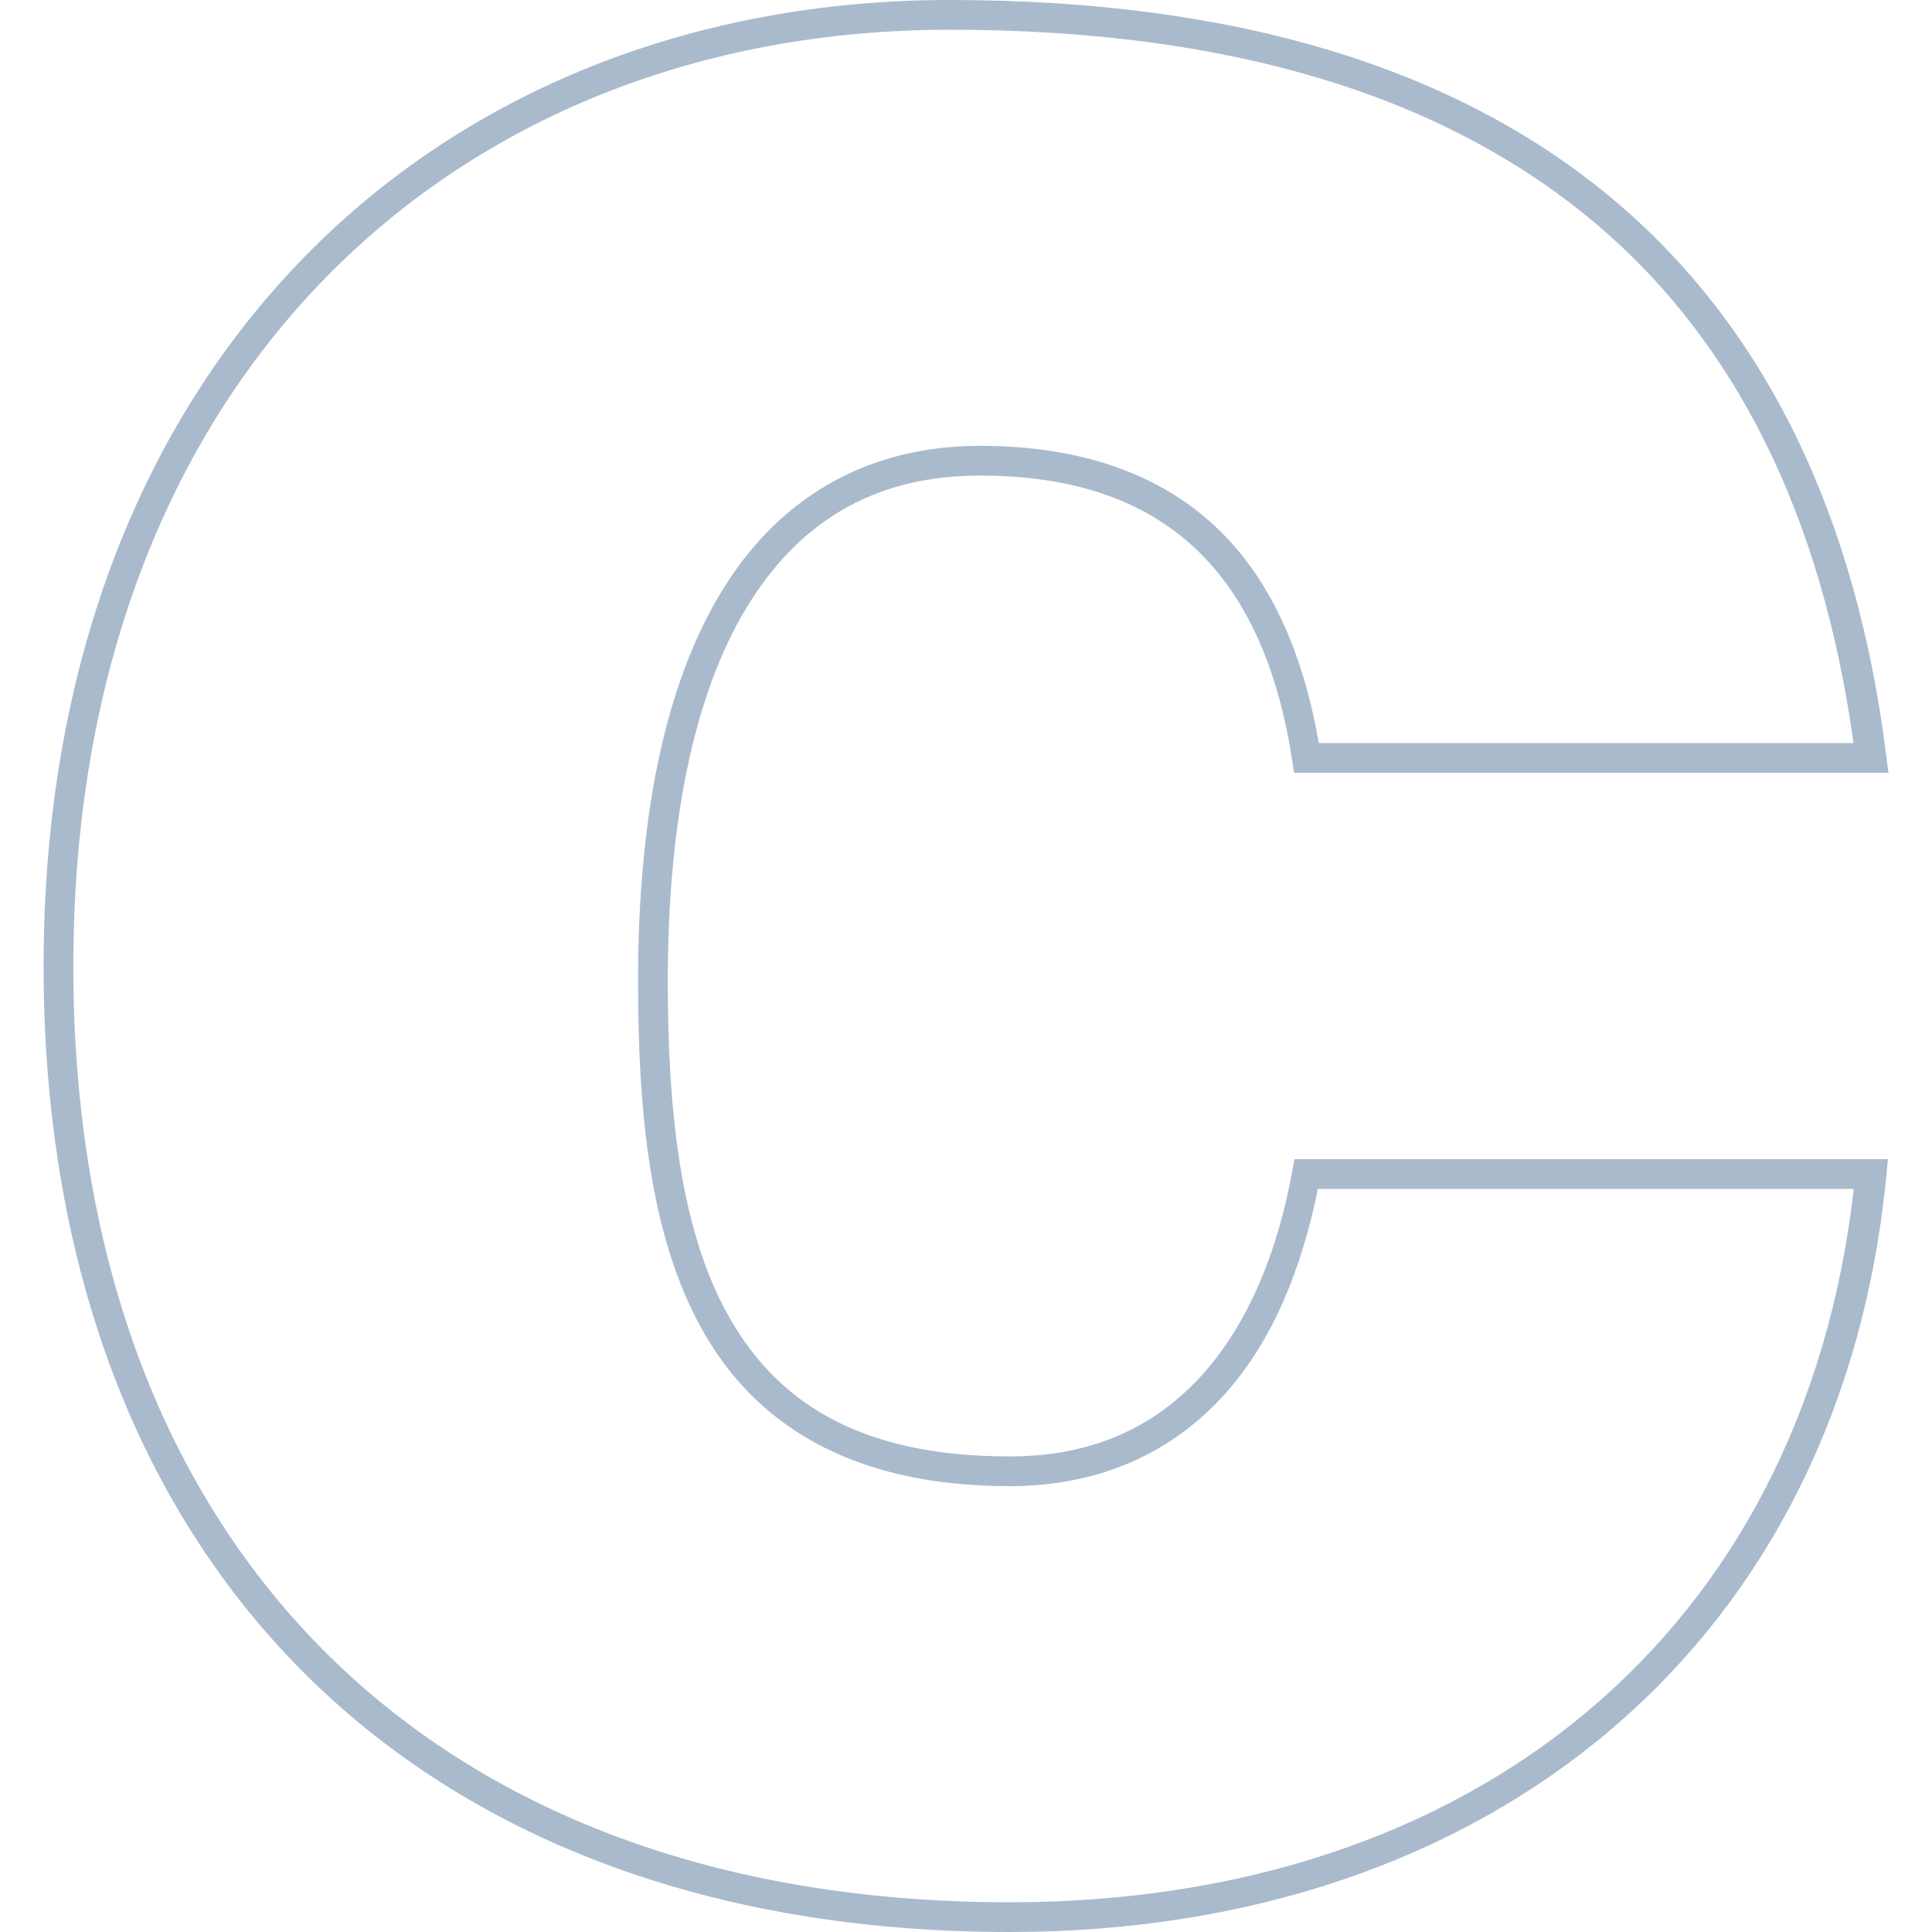
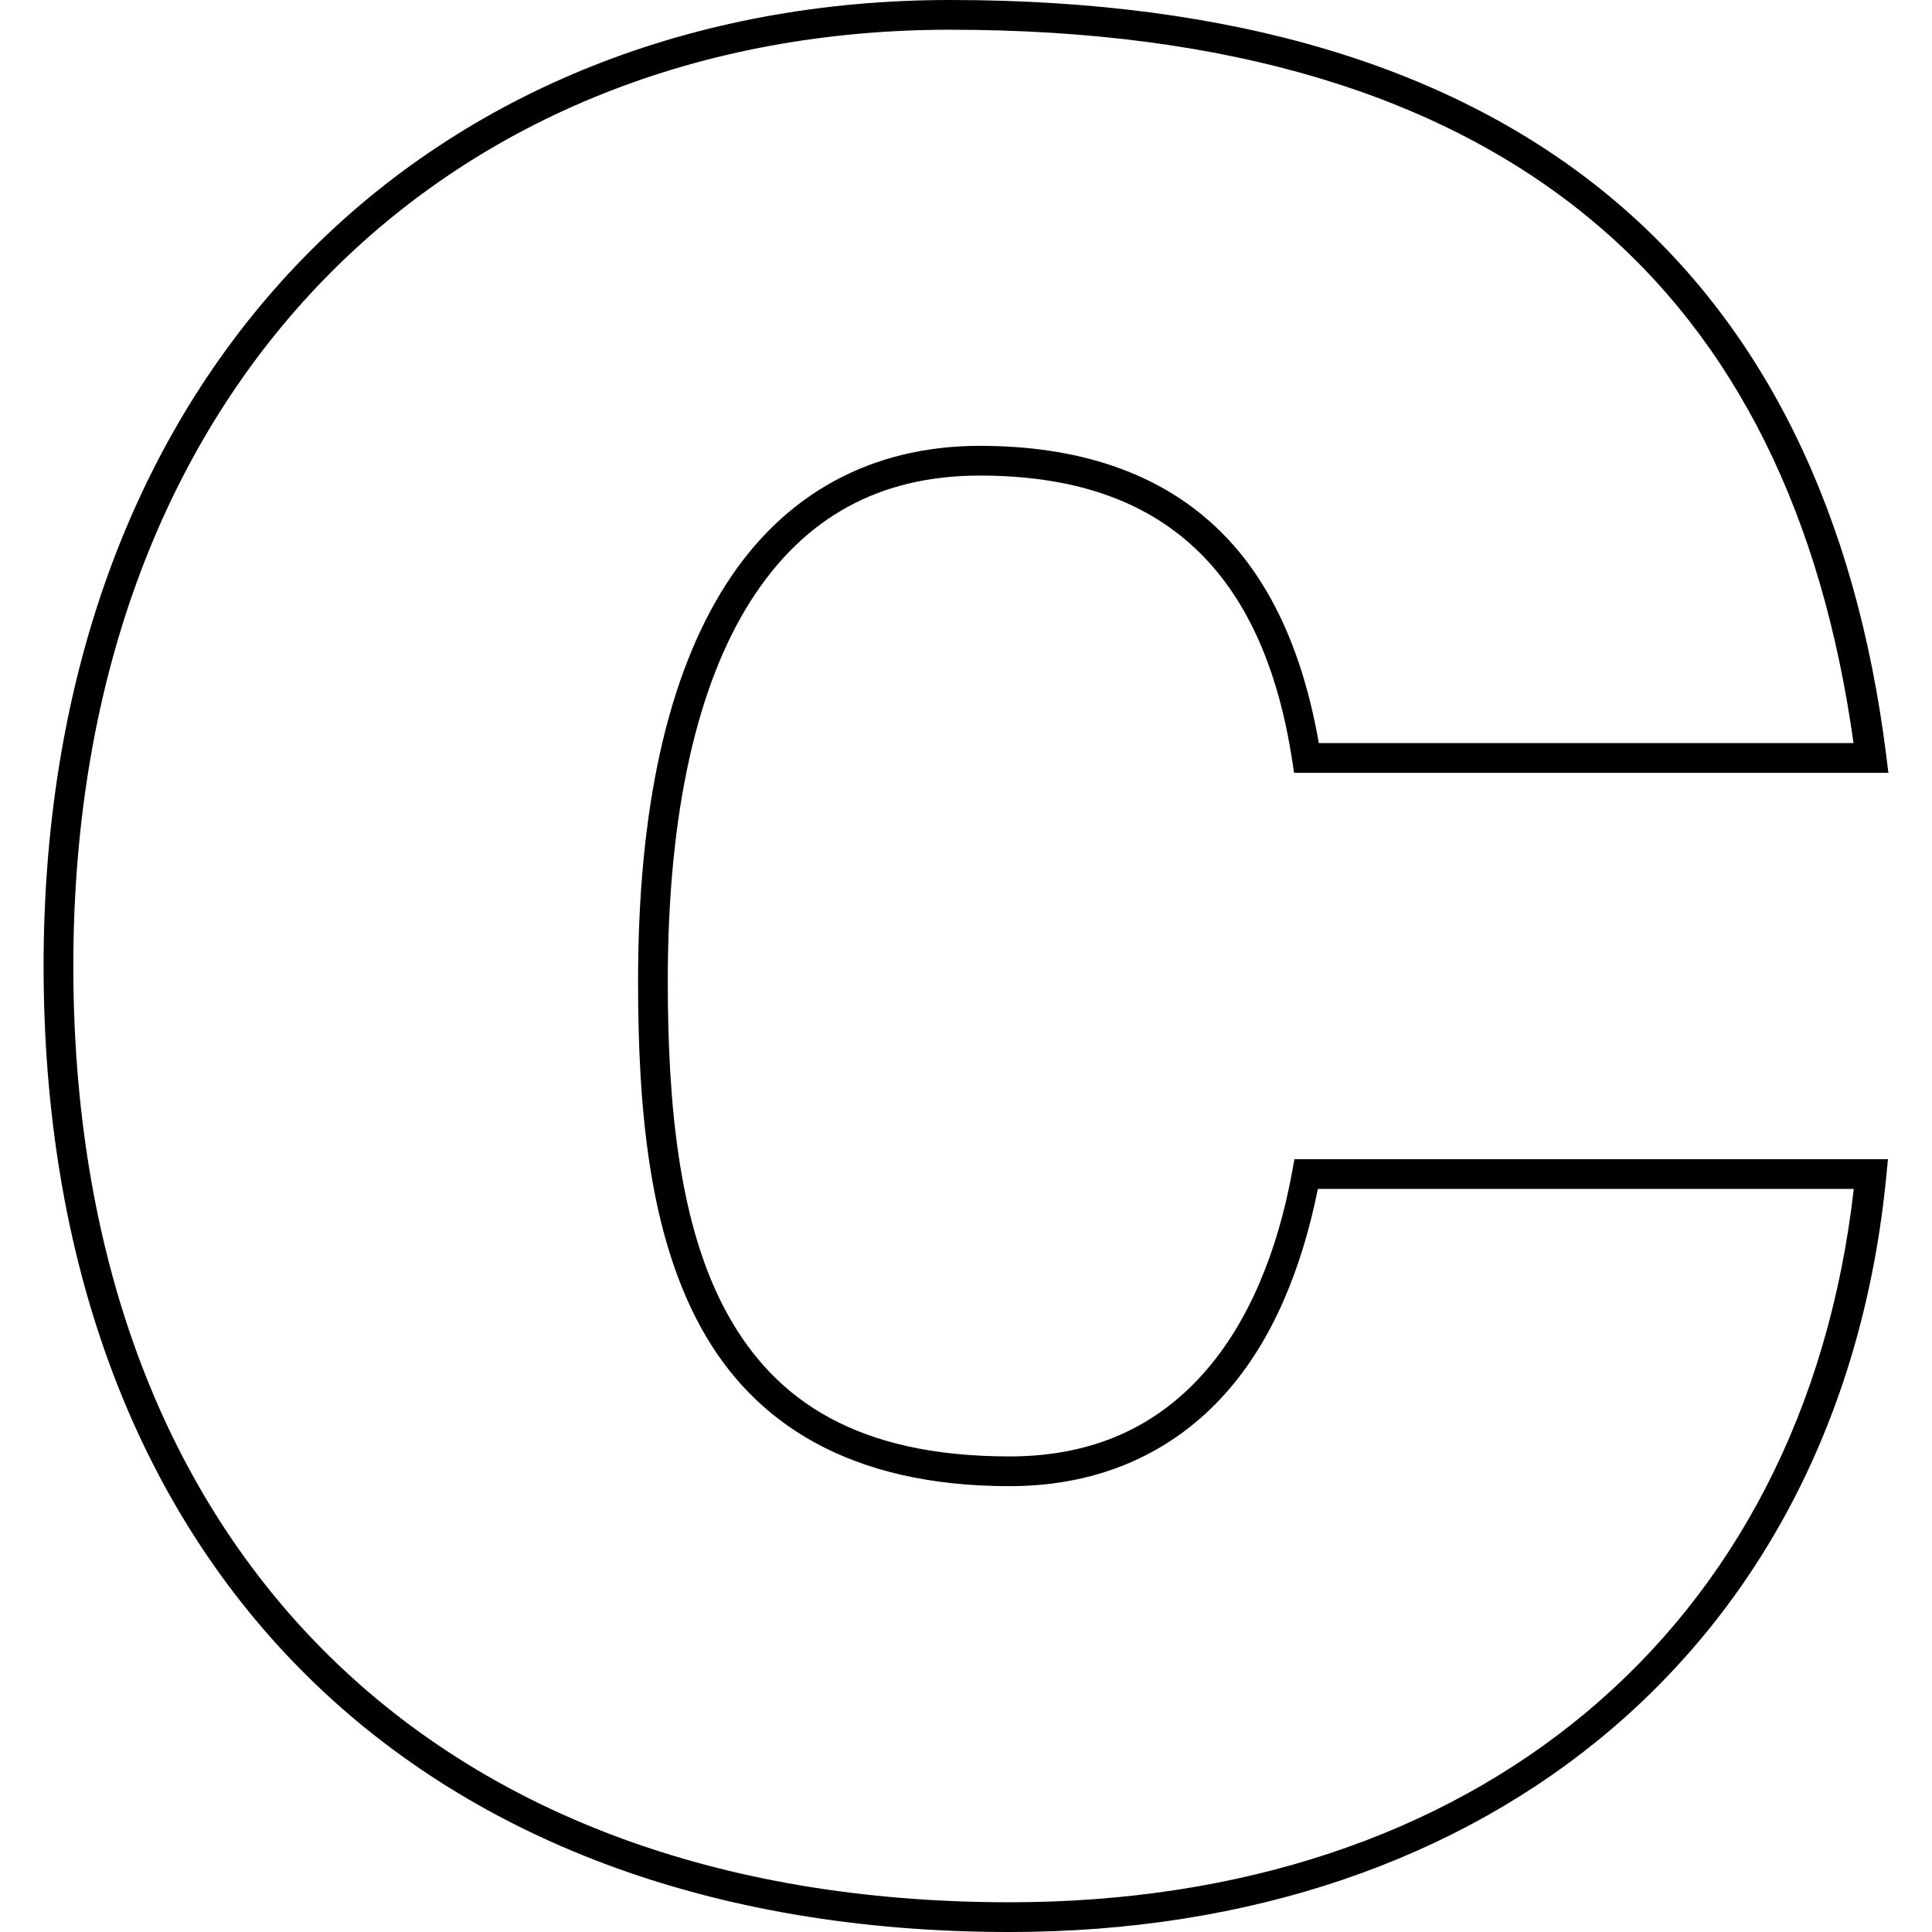
<svg xmlns="http://www.w3.org/2000/svg" viewBox="0 0 128 128">
-   <path fill="#a9bacd" d="M62.95 0C45.98 0 30.933 6.004 20.154 17.035 9.374 28.065 2.888 44.095 2.888 64c0 19.402 5.987 35.438 17.024 46.6C30.948 121.762 46.99 128 66.888 128c31.898 0 55.092-19.156 58.089-50.121l.104-1.079H85.76l-.148.808c-.963 5.291-2.884 10.043-5.918 13.427-3.033 3.383-7.144 5.457-12.806 5.457-10.088 0-15.535-3.702-18.707-9.46-3.173-5.757-3.939-13.736-3.939-22.047 0-11.21 1.969-19.65 5.508-25.195 3.54-5.544 8.558-8.282 15.17-8.282 6.223 0 10.857 1.651 14.22 4.782s5.505 7.82 6.468 14.075l.129.835h39.375l-.139-1.108c-1.991-15.931-8.005-28.514-18.317-37.065C96.344 4.475 81.813 0 62.95 0m0 1.97c18.552 0 32.576 4.385 42.448 12.572 9.624 7.981 15.315 19.678 17.402 34.689H87.375c-1.072-6.131-3.286-11.026-6.892-14.383-3.776-3.515-8.987-5.31-15.564-5.31-7.173 0-12.985 3.17-16.83 9.195-3.846 6.024-5.816 14.814-5.816 26.252 0 8.427.711 16.694 4.185 22.998s9.842 10.479 20.43 10.479c6.154 0 10.905-2.357 14.272-6.112 3.193-3.562 5.099-8.371 6.153-13.58h35.504c-3.35 29.407-25.202 47.26-55.929 47.26-19.487 0-34.952-6.07-45.576-16.815S4.858 82.998 4.858 64c0-19.479 6.314-34.957 16.704-45.588S46.443 1.969 62.95 1.969Z" />
+   <path fill="currentColor" d="M62.95 0C45.98 0 30.933 6.004 20.154 17.035 9.374 28.065 2.888 44.095 2.888 64c0 19.402 5.987 35.438 17.024 46.6C30.948 121.762 46.99 128 66.888 128c31.898 0 55.092-19.156 58.089-50.121l.104-1.079H85.76l-.148.808c-.963 5.291-2.884 10.043-5.918 13.427-3.033 3.383-7.144 5.457-12.806 5.457-10.088 0-15.535-3.702-18.707-9.46-3.173-5.757-3.939-13.736-3.939-22.047 0-11.21 1.969-19.65 5.508-25.195 3.54-5.544 8.558-8.282 15.17-8.282 6.223 0 10.857 1.651 14.22 4.782s5.505 7.82 6.468 14.075l.129.835h39.375l-.139-1.108c-1.991-15.931-8.005-28.514-18.317-37.065C96.344 4.475 81.813 0 62.95 0m0 1.97c18.552 0 32.576 4.385 42.448 12.572 9.624 7.981 15.315 19.678 17.402 34.689H87.375c-1.072-6.131-3.286-11.026-6.892-14.383-3.776-3.515-8.987-5.31-15.564-5.31-7.173 0-12.985 3.17-16.83 9.195-3.846 6.024-5.816 14.814-5.816 26.252 0 8.427.711 16.694 4.185 22.998s9.842 10.479 20.43 10.479c6.154 0 10.905-2.357 14.272-6.112 3.193-3.562 5.099-8.371 6.153-13.58h35.504c-3.35 29.407-25.202 47.26-55.929 47.26-19.487 0-34.952-6.07-45.576-16.815S4.858 82.998 4.858 64c0-19.479 6.314-34.957 16.704-45.588S46.443 1.969 62.95 1.969Z" />
</svg>
